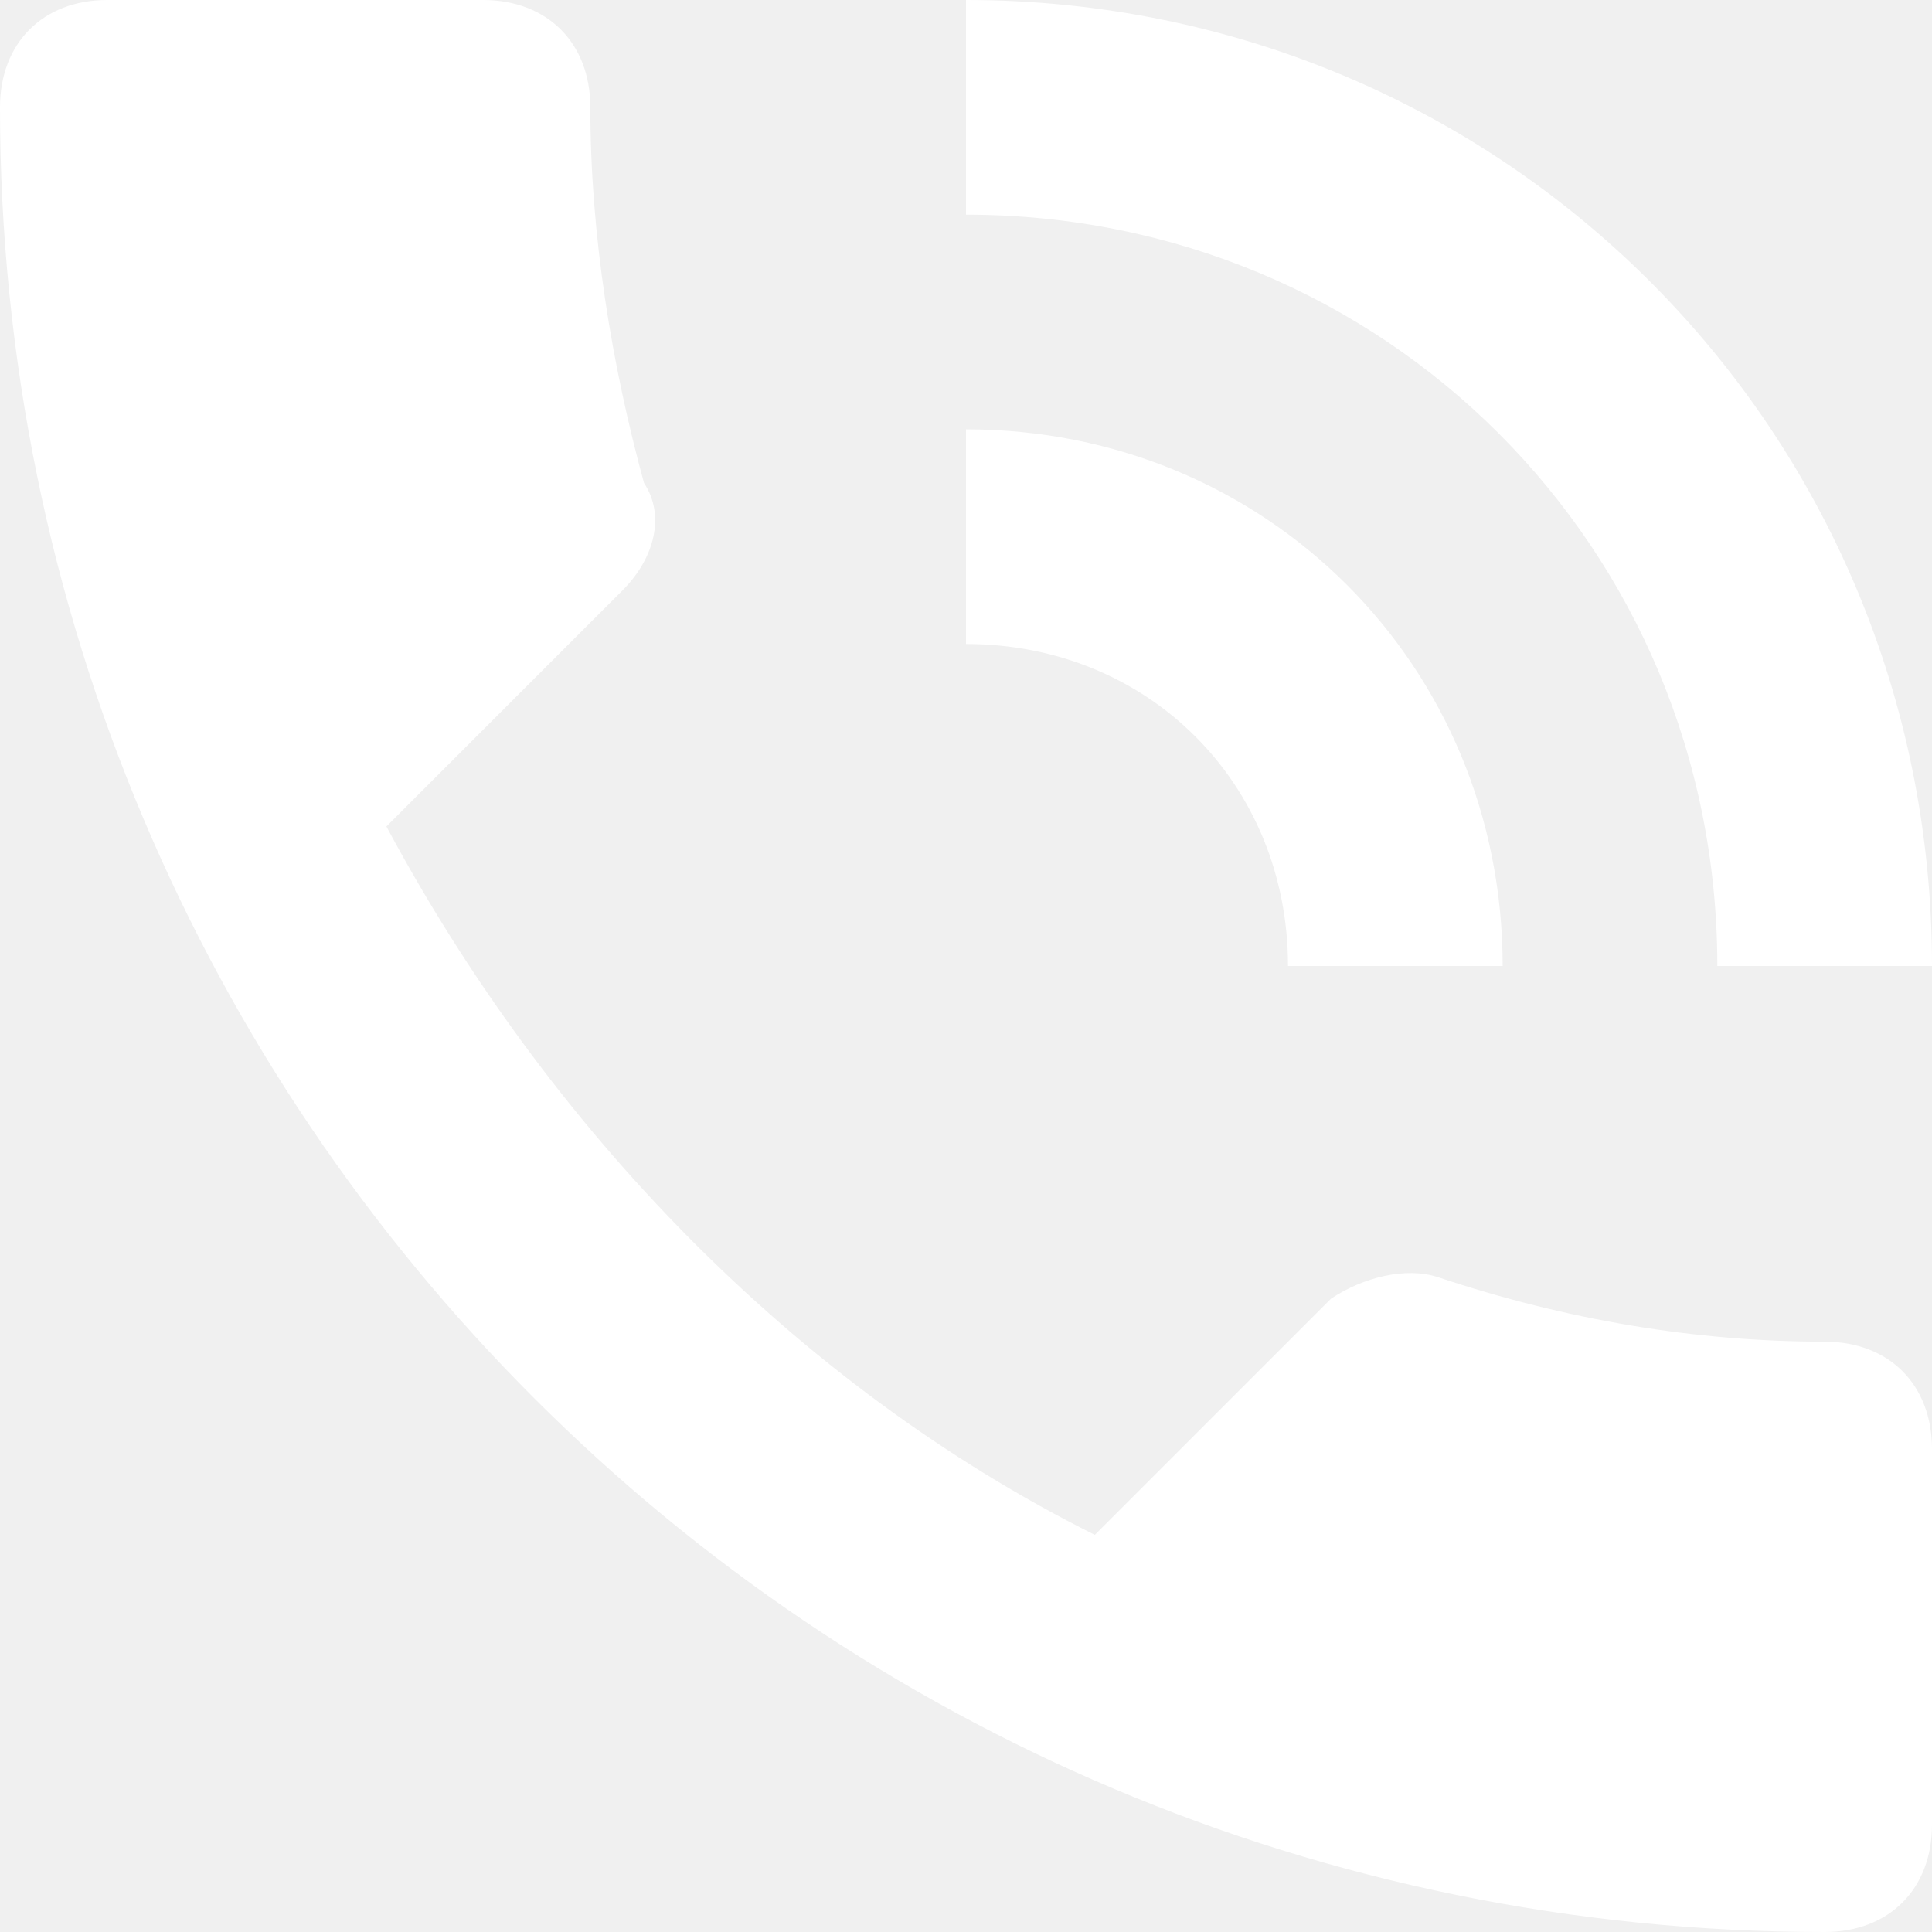
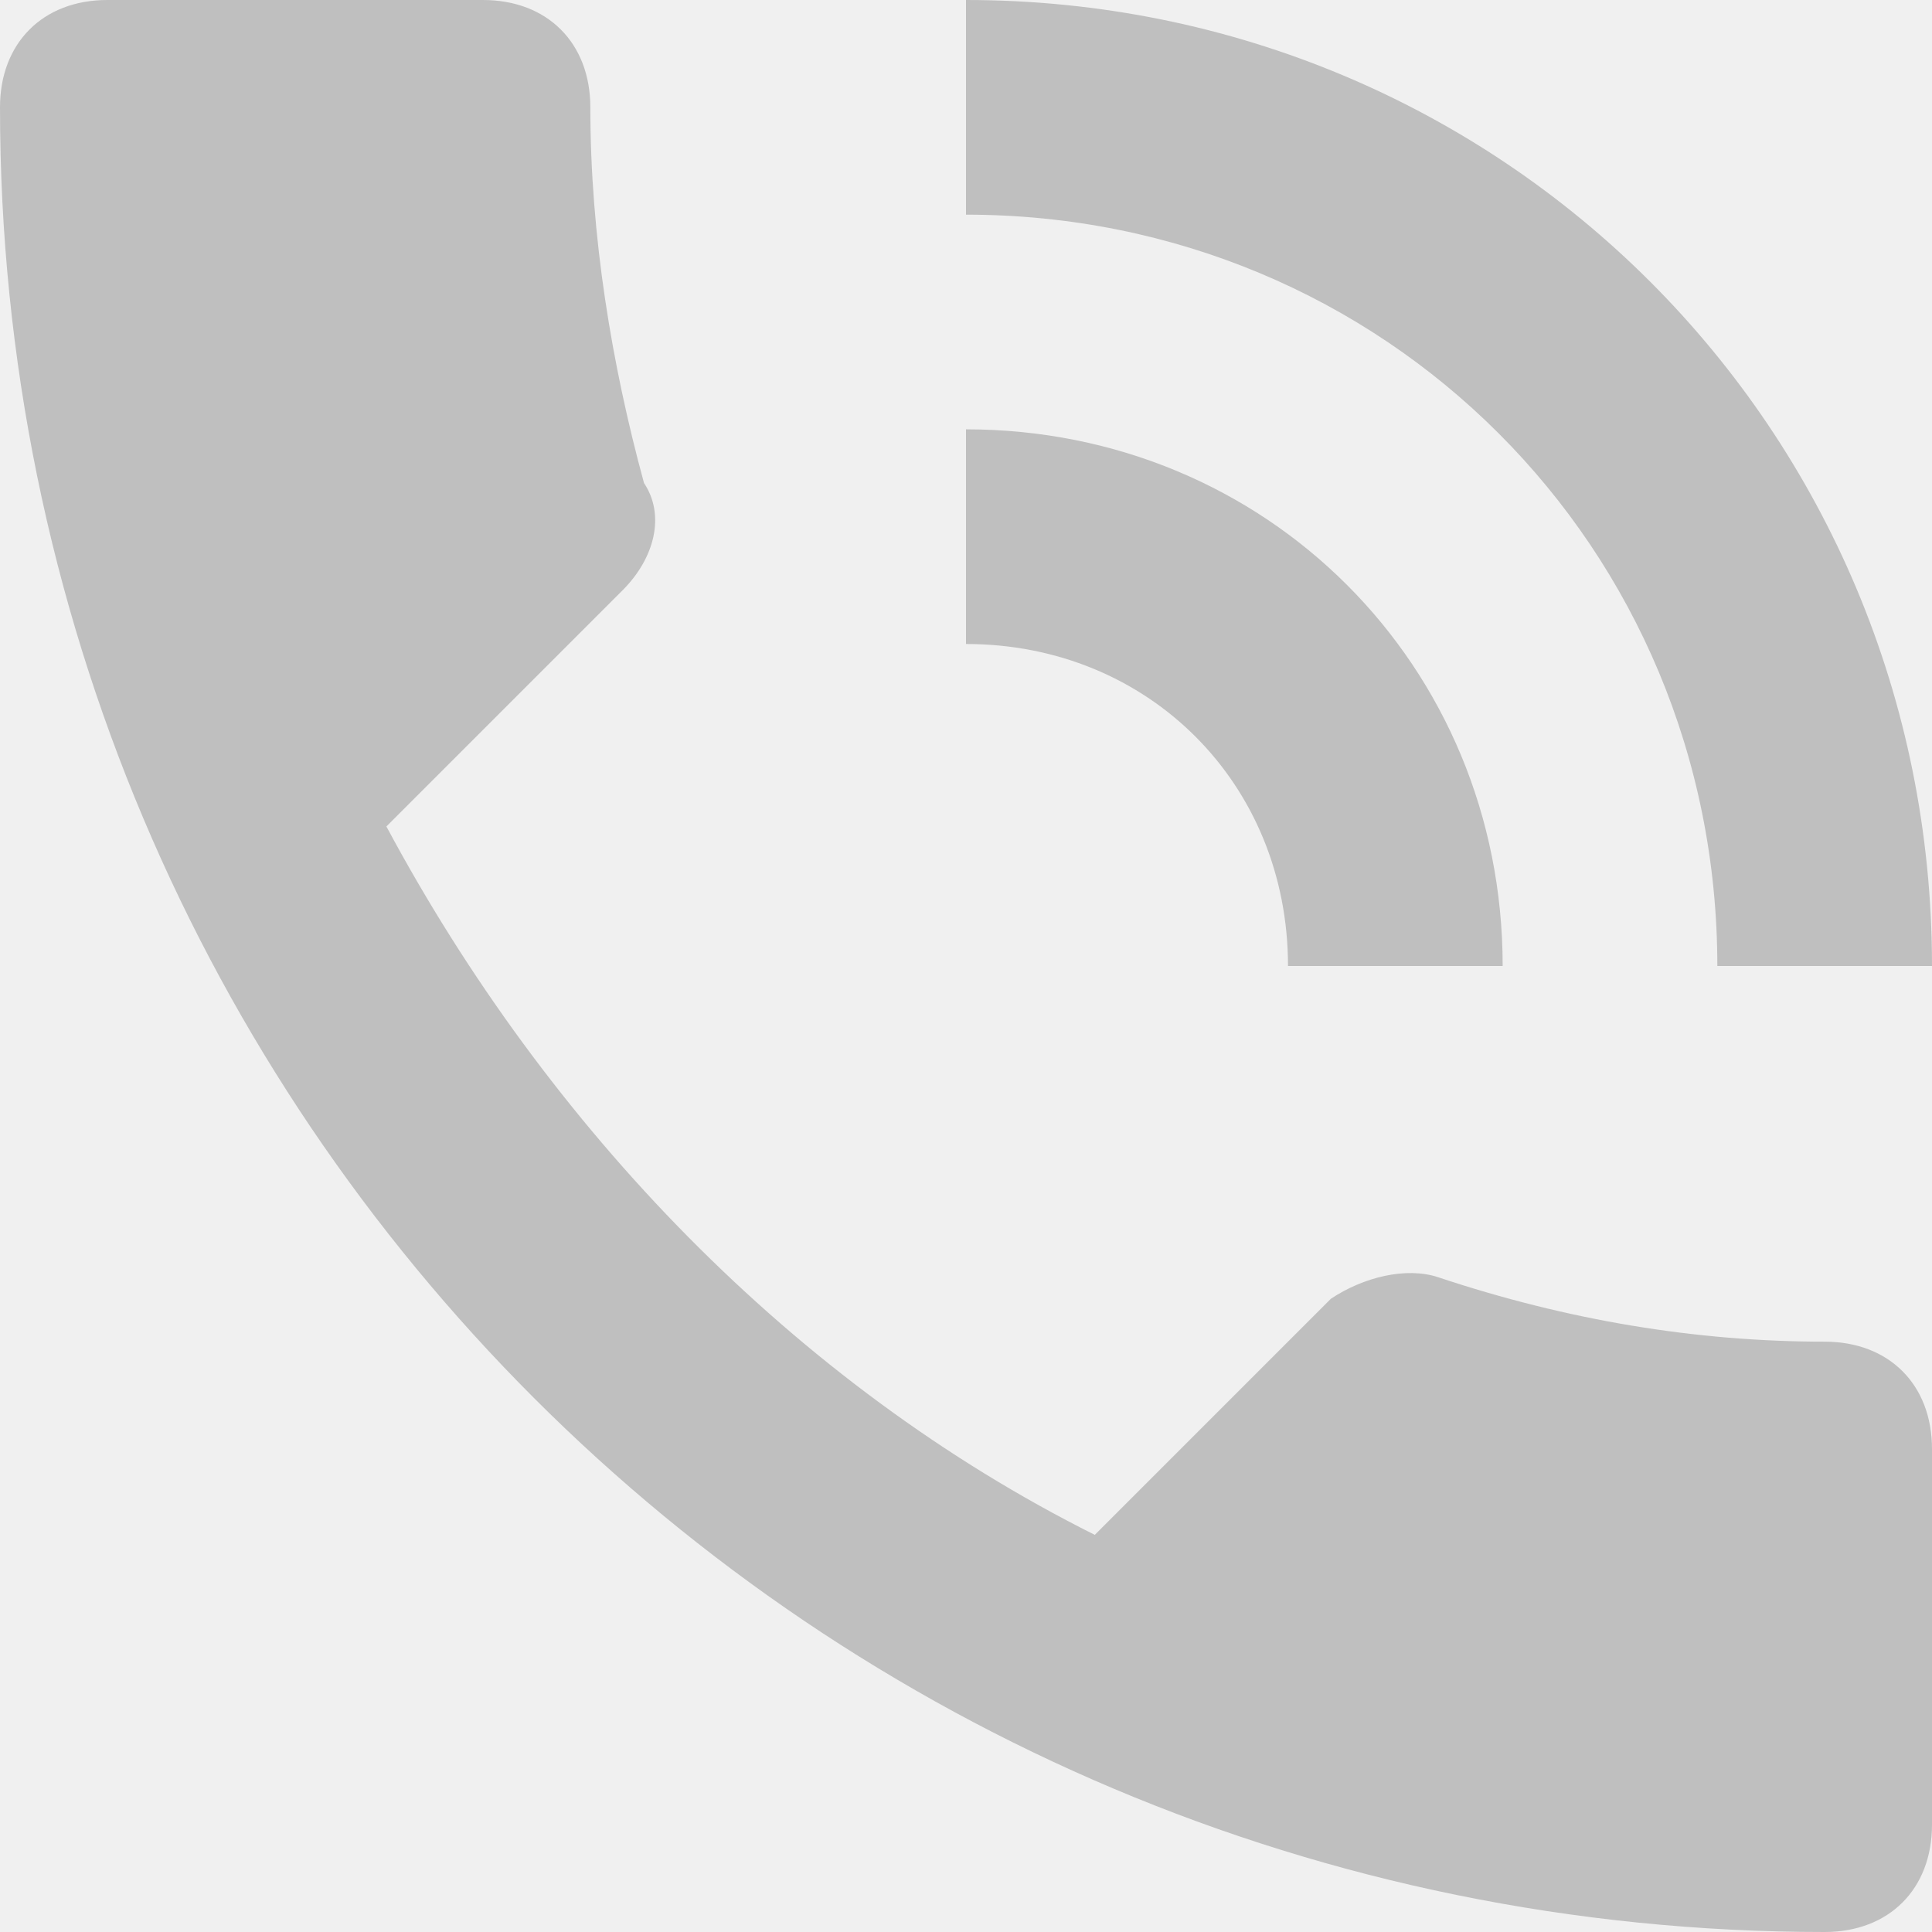
<svg xmlns="http://www.w3.org/2000/svg" width="18" height="18">
-   <path d="M17 12.5c-1.2 0-2.4-.2-3.6-.6-.3-.1-.7 0-1 .2l-2.2 2.2c-2.8-1.4-5.1-3.8-6.6-6.6l2.2-2.2c.3-.3.4-.7.2-1-.3-1.1-.5-2.3-.5-3.5 0-.6-.4-1-1-1H1C.4 0 0 .4 0 1c0 9.4 7.6 17 17 17 .6 0 1-.4 1-1v-3.5c0-.6-.4-1-1-1zM16 9h2c0-5-4-9-9-9v2c3.9 0 7 3.1 7 7zm-4 0h2c0-2.8-2.2-5-5-5v2c1.7 0 3 1.3 3 3z" fill="#FFF" fill-rule="evenodd" />
+   <path d="M17 12.5c-1.2 0-2.4-.2-3.6-.6-.3-.1-.7 0-1 .2l-2.2 2.2c-2.8-1.4-5.1-3.8-6.6-6.6l2.2-2.2c.3-.3.4-.7.2-1-.3-1.1-.5-2.3-.5-3.5 0-.6-.4-1-1-1H1C.4 0 0 .4 0 1c0 9.4 7.6 17 17 17 .6 0 1-.4 1-1v-3.5c0-.6-.4-1-1-1zM16 9h2c0-5-4-9-9-9v2c3.9 0 7 3.1 7 7zm-4 0h2c0-2.8-2.2-5-5-5v2c1.7 0 3 1.3 3 3z" fill="#bfbfbf" fill-rule="evenodd" />
</svg>
